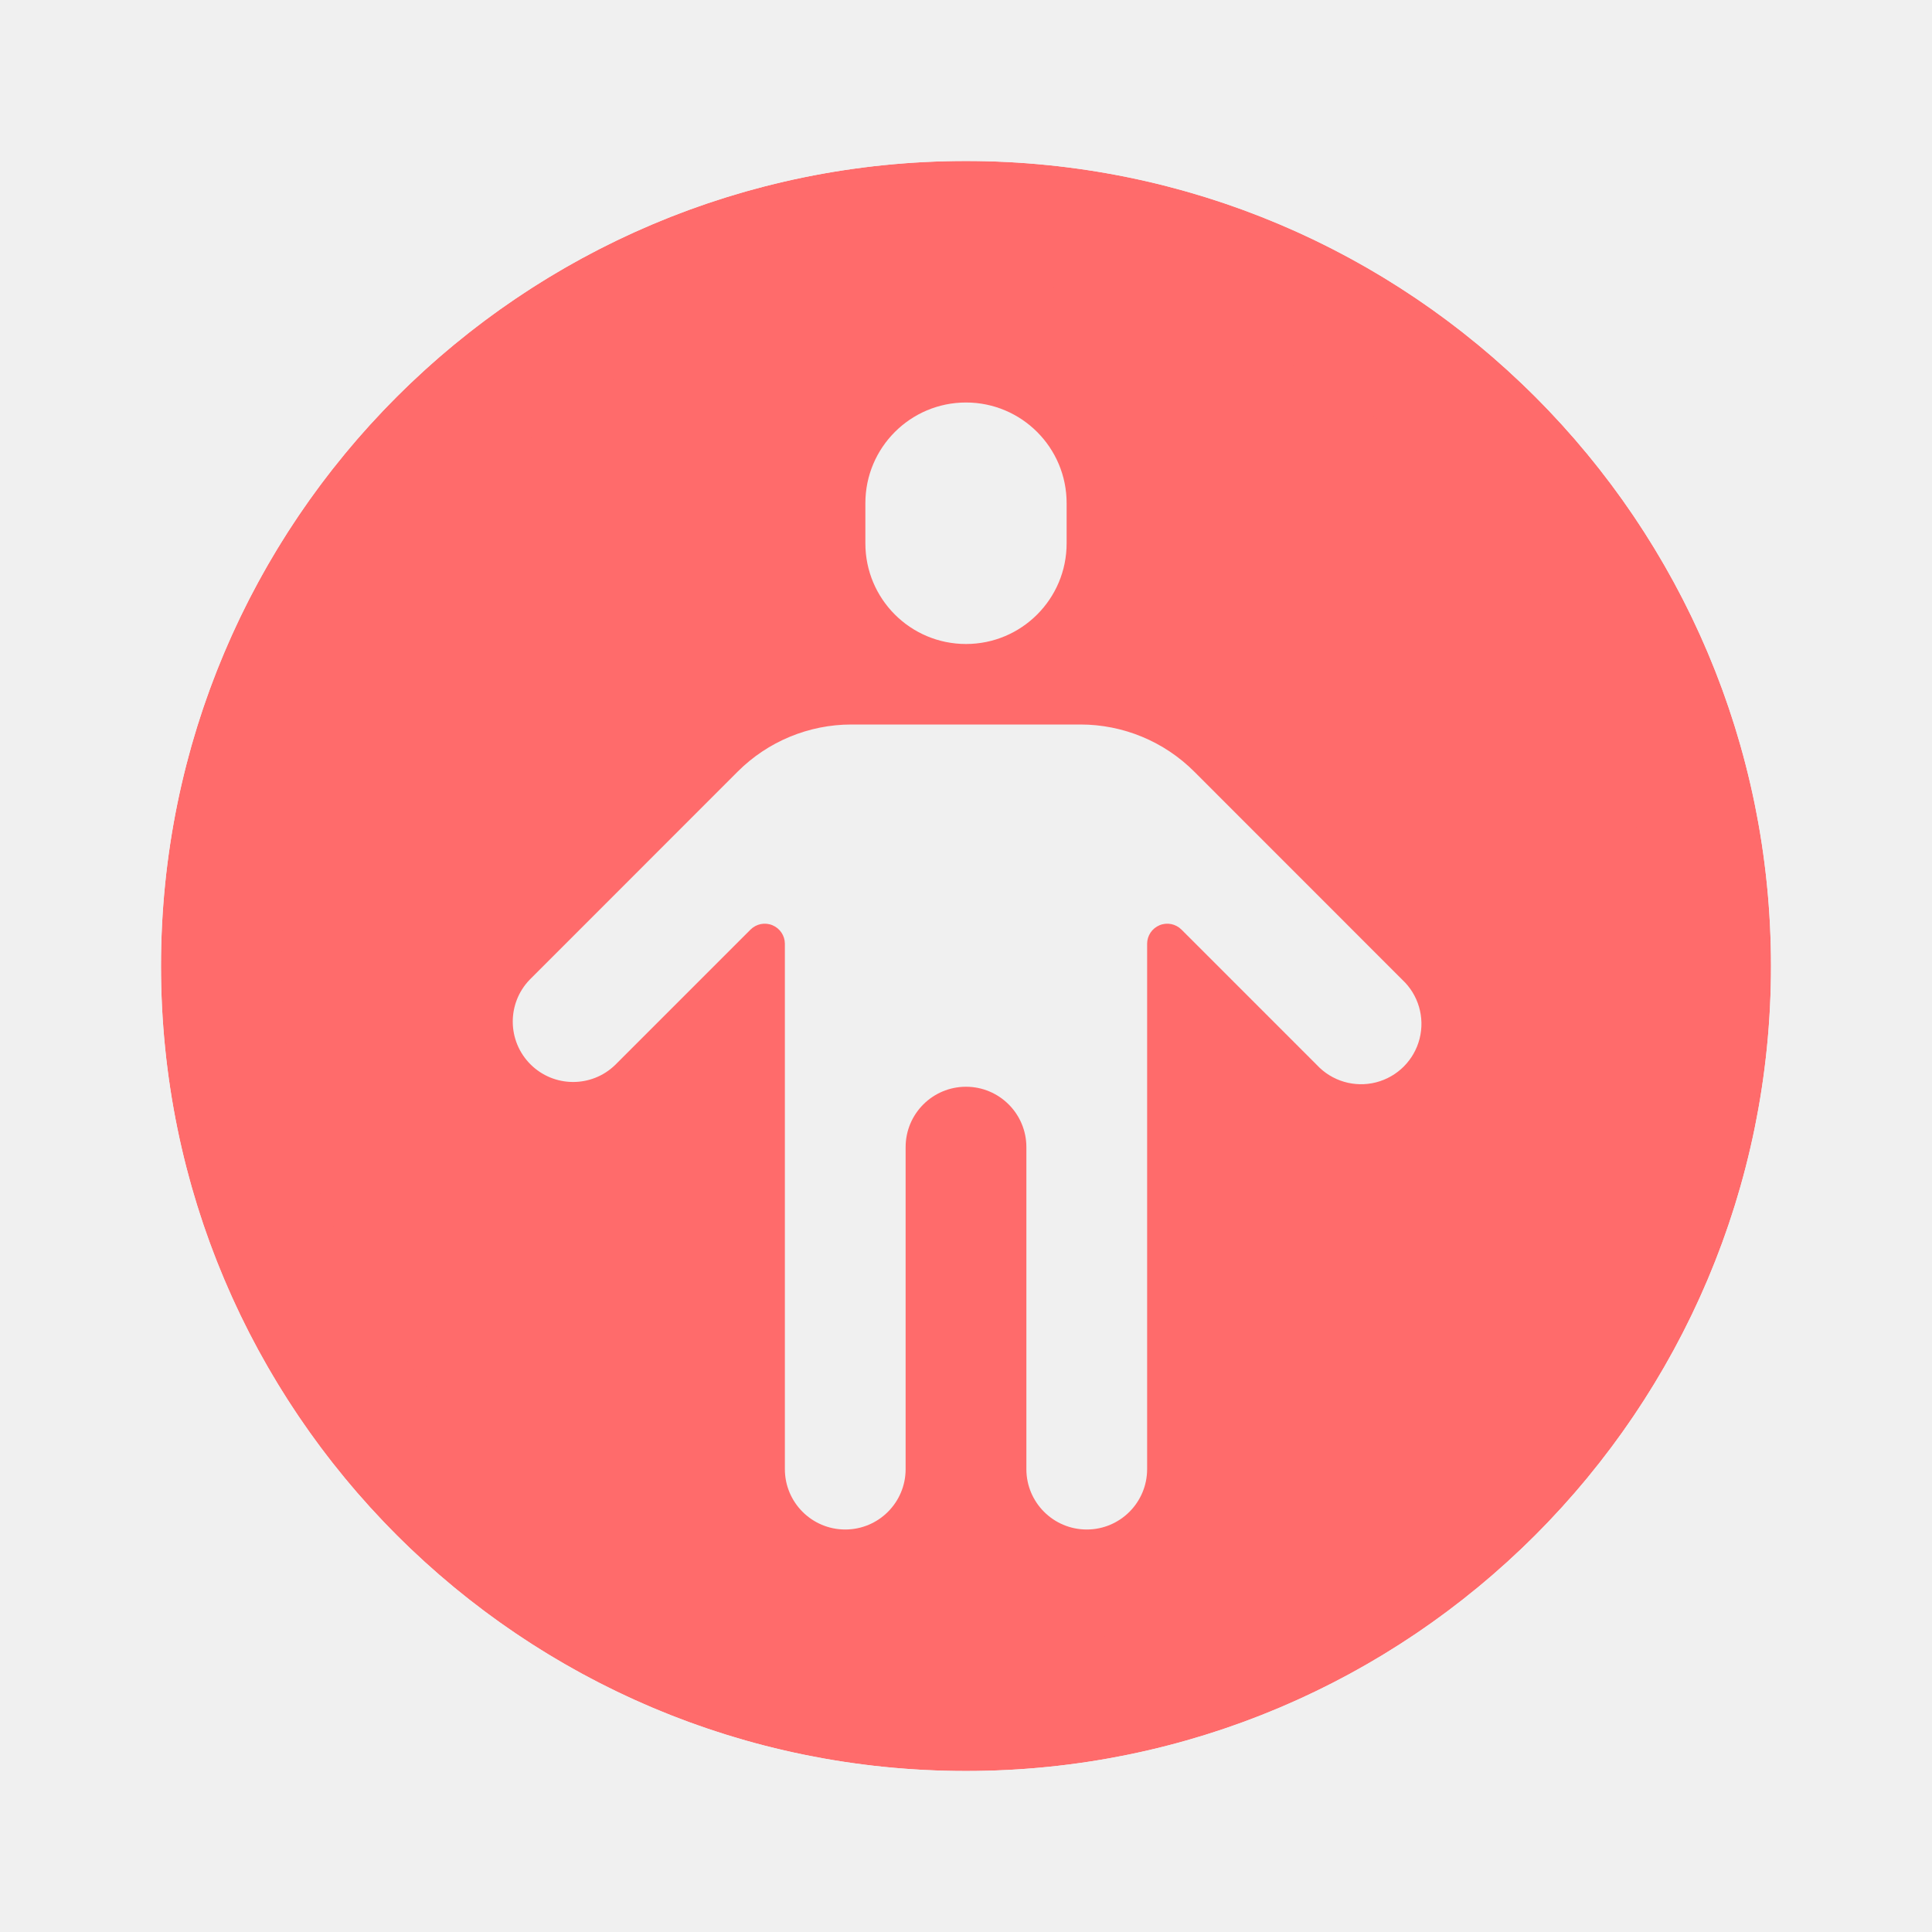
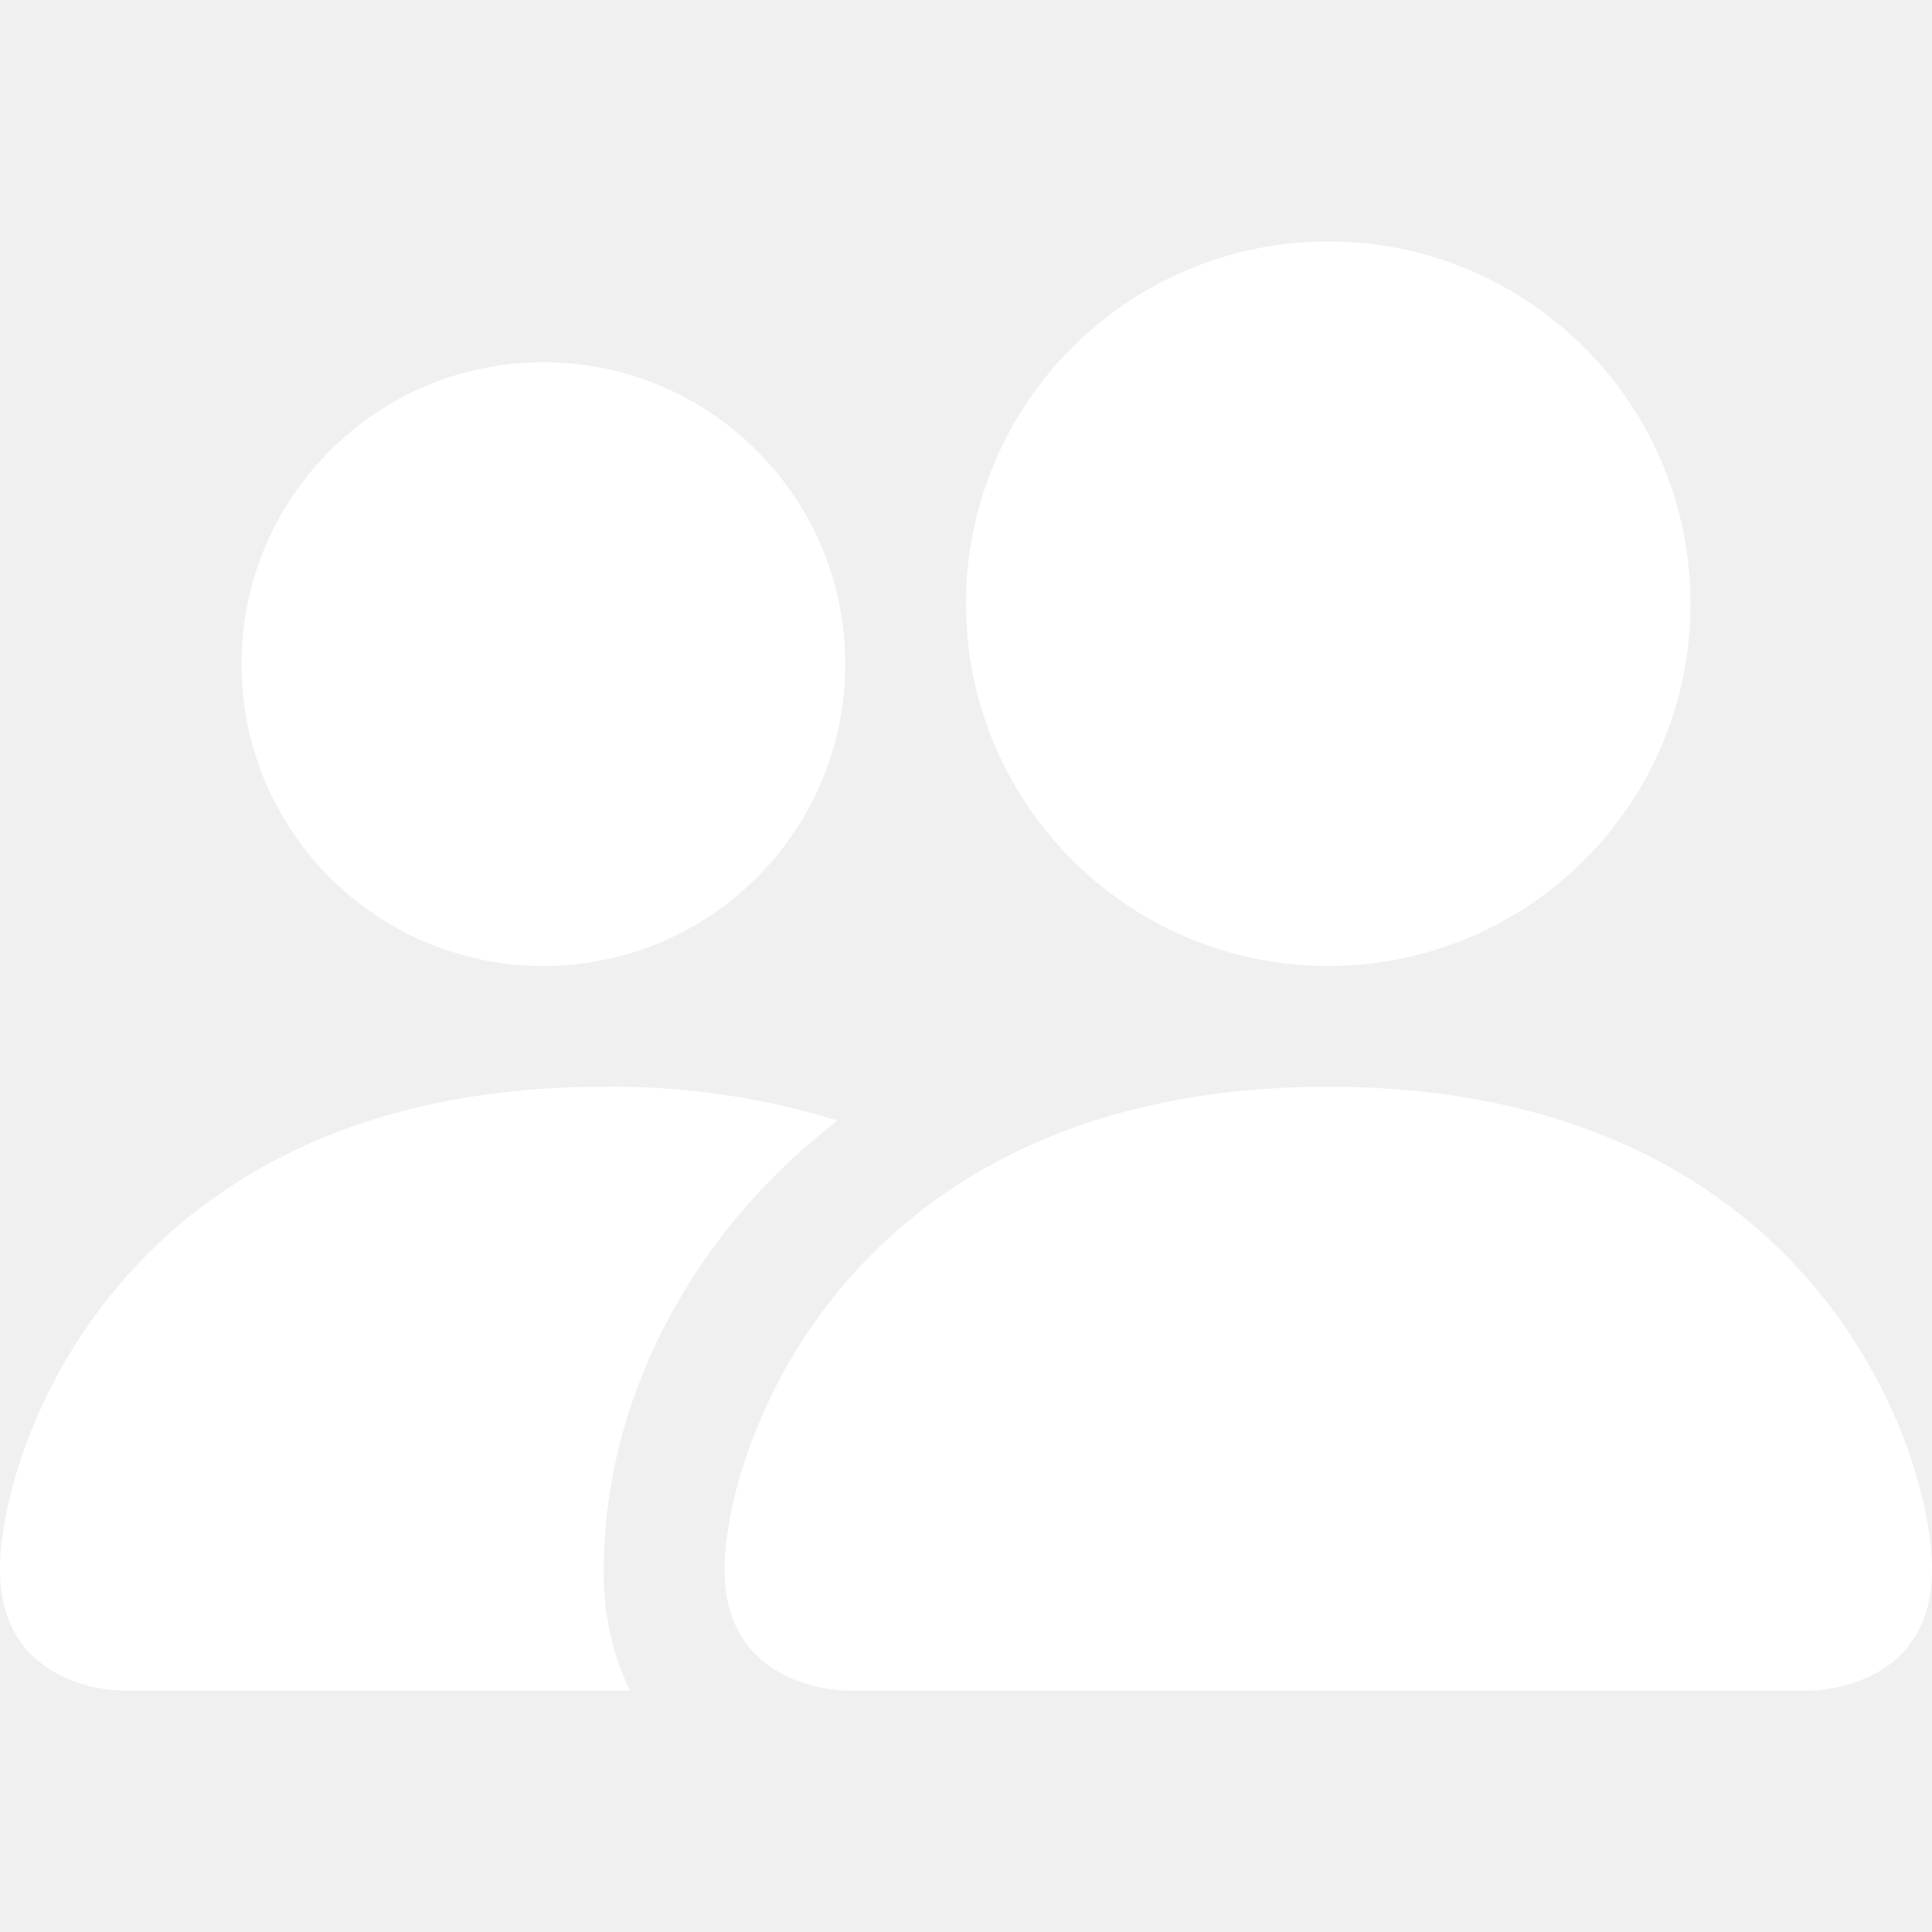
- <svg xmlns="http://www.w3.org/2000/svg" width="24" height="24" fill="none" viewBox="0 0 24 24">
-   <mask id="Z_URzPxEDHa" width="20" height="20" x="2" y="2" maskUnits="userSpaceOnUse" style="mask-type:alpha">
-     <path fill="#ff6b6b" fill-rule="evenodd" d="M2 12C2 6.477 6.477 2 12 2s10 4.477 10 10-4.477 10-10 10S2 17.523 2 12m10-7c-.69 0-1.25.56-1.25 1.25v.5a1.25 1.25 0 1 0 2.5 0v-.5C13.25 5.56 12.69 5 12 5m-5.42 7.17a.75.75 0 0 0 1.061 1.06l1.682-1.682a.25.25 0 0 1 .427.177v6.525a.75.75 0 0 0 1.5 0v-4a.75.75 0 0 1 1.5 0v4a.75.75 0 0 0 1.5 0v-6.525a.25.25 0 0 1 .427-.177l1.682 1.682a.75.75 0 1 0 1.06-1.06l-2.583-2.584A2 2 0 0 0 13.42 9h-2.843a2 2 0 0 0-1.414.586z" clip-rule="evenodd" />
-   </mask>
-   <g mask="url(#Z_URzPxEDHa)">
-     <path fill="#ff6b6b" stroke="#ff6b6b" stroke-linecap="round" stroke-linejoin="round" stroke-width="1.5" d="M12 21.25a9.25 9.25 0 1 0 0-18.5 9.25 9.25 0 0 0 0 18.5" />
-   </g>
+ <svg xmlns="http://www.w3.org/2000/svg" width="16" height="16" viewBox="0 0 16 16">
+   <path fill="#ffffff" d="M7 14s-1 0-1-1s1-4 5-4s5 3 5 4s-1 1-1 1zm4-6a3 3 0 1 0 0-6a3 3 0 0 0 0 6m-5.784 6A2.24 2.24 0 0 1 5 13c0-1.355.68-2.75 1.936-3.72A6.3 6.3 0 0 0 5 9c-4 0-5 3-5 4s1 1 1 1zM4.5 8a2.5 2.5 0 1 0 0-5a2.5 2.5 0 0 0 0 5" />
</svg>
